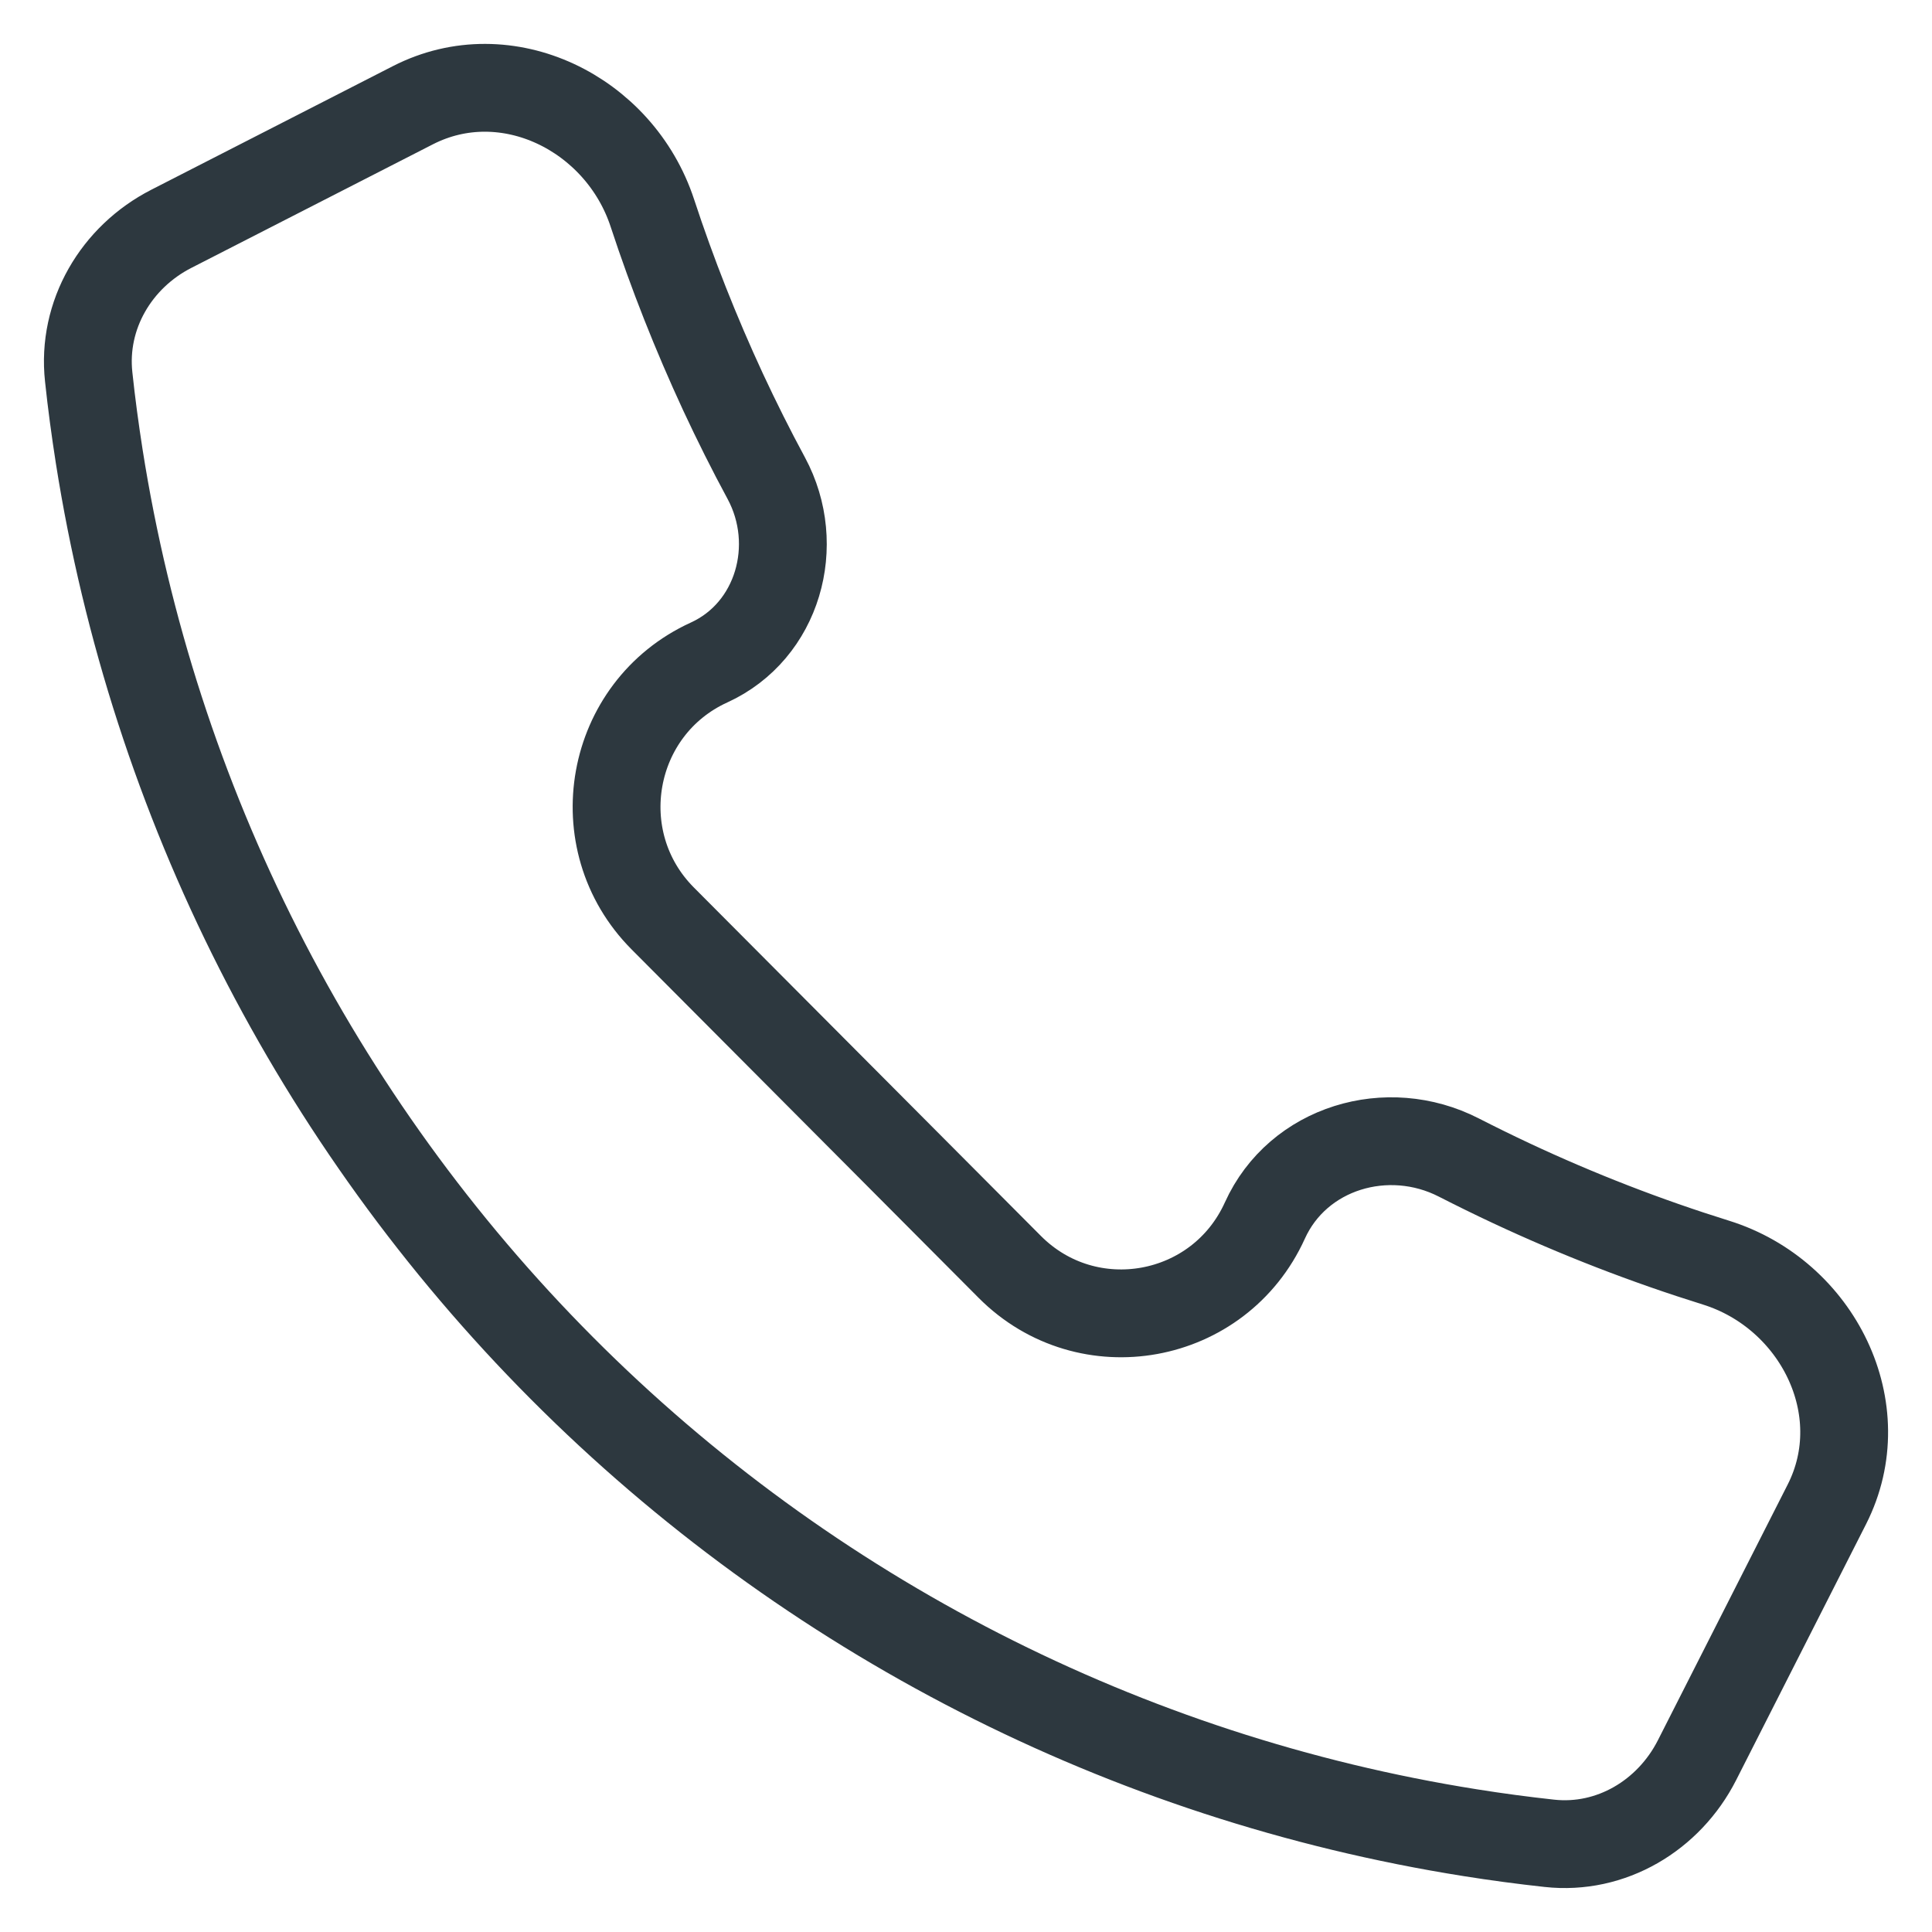
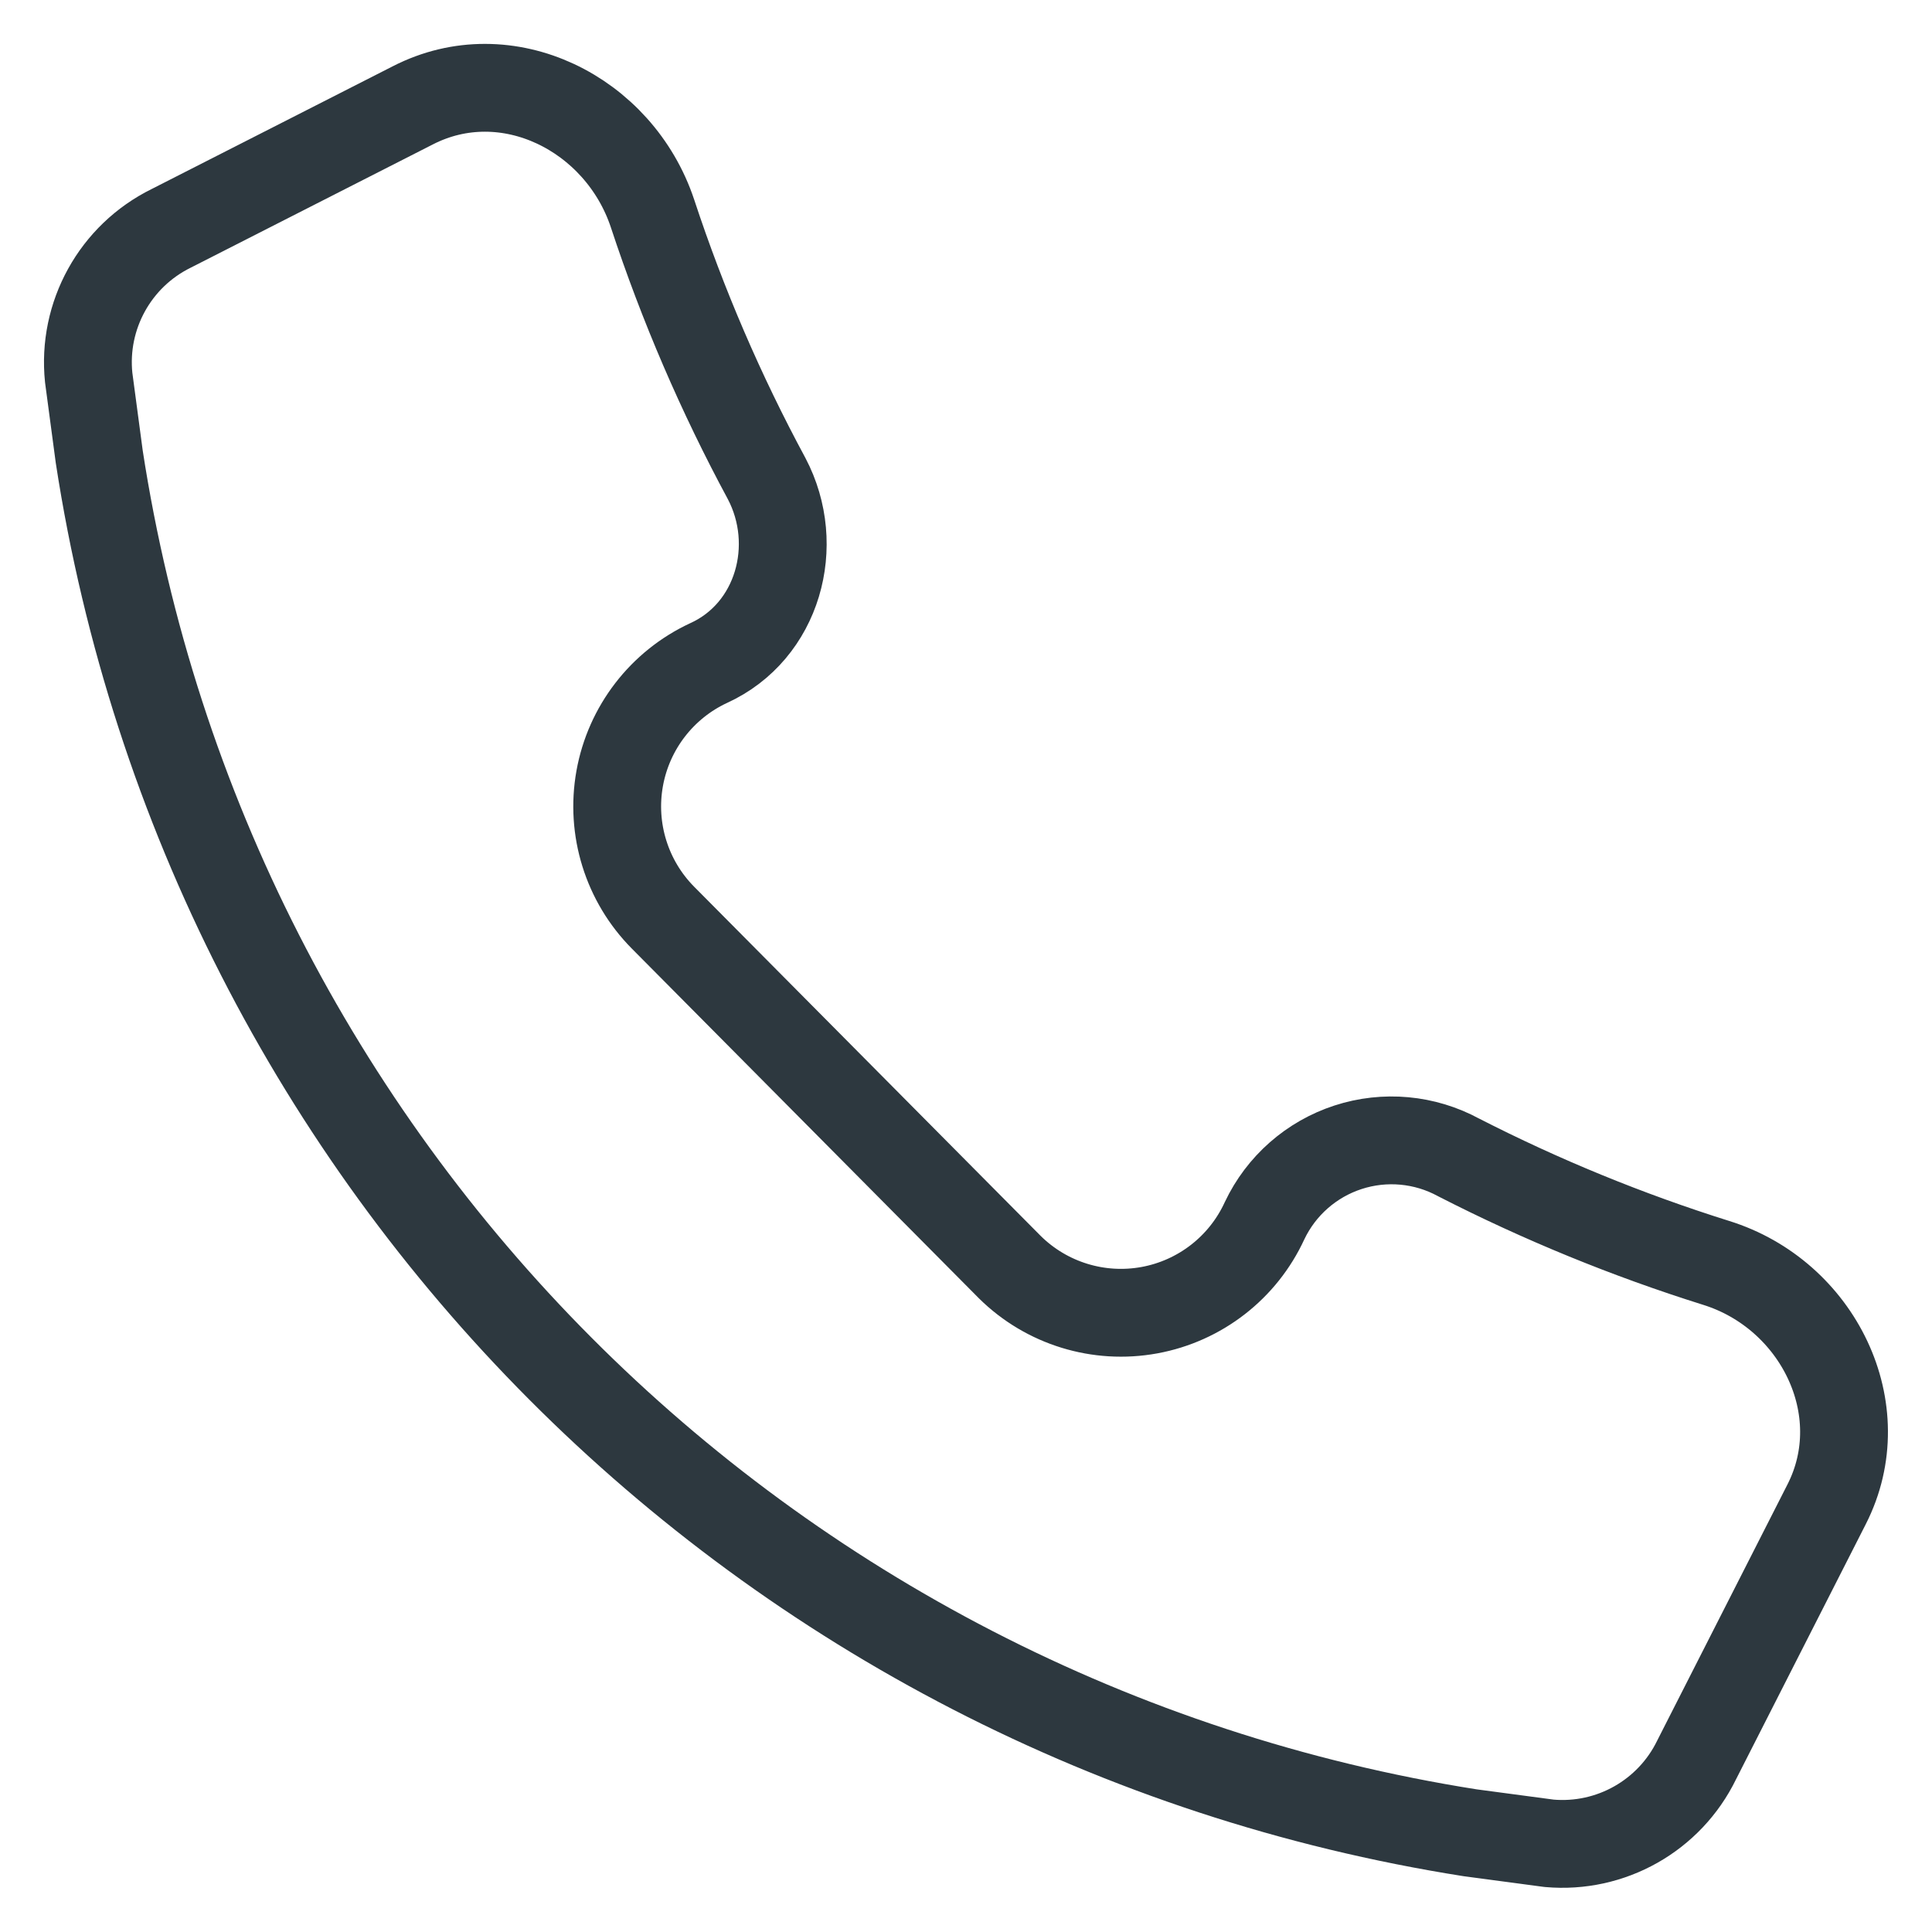
- <svg xmlns="http://www.w3.org/2000/svg" width="22" height="22" viewBox="0 0 22 22" fill="none">
-   <path d="M19.324 20.044C19.003 20.675 18.344 21.067 17.643 20.99C17.341 20.957 17.04 20.917 16.74 20.869C12.823 20.247 9.203 18.395 6.399 15.58C3.595 12.765 1.75 9.13 1.13 5.198C1.083 4.897 1.042 4.595 1.01 4.292C0.933 3.588 1.323 2.926 1.952 2.605L4.702 1.198C5.767 0.653 7.055 1.288 7.429 2.427C7.656 3.118 7.925 3.798 8.233 4.463C8.388 4.796 8.552 5.124 8.726 5.446C9.136 6.208 8.859 7.186 8.074 7.544C6.933 8.065 6.661 9.569 7.547 10.459L11.499 14.427C12.386 15.317 13.884 15.044 14.403 13.899C14.78 13.066 15.801 12.765 16.612 13.181C16.808 13.281 17.007 13.379 17.208 13.473C17.968 13.829 18.748 14.131 19.541 14.378C20.696 14.739 21.352 16.047 20.803 17.13L19.324 20.044Z" stroke="#2D383F" stroke-linecap="round" stroke-linejoin="round" />
+ <svg xmlns="http://www.w3.org/2000/svg" width="22" height="22" fill="none">
+   <path d="M19.32 20.04a1.7 1.7 0 0 1-1.68.95l-.9-.12A18.75 18.75 0 0 1 1.13 5.2l-.12-.9a1.7 1.7 0 0 1 .94-1.7L4.7 1.2c1.07-.55 2.35.09 2.73 1.23a18.67 18.67 0 0 0 1.3 3.02c.4.76.13 1.74-.66 2.1a1.8 1.8 0 0 0-.52 2.9l3.95 3.98a1.8 1.8 0 0 0 2.9-.53 1.6 1.6 0 0 1 2.21-.72 18.78 18.78 0 0 0 2.93 1.2c1.16.36 1.81 1.67 1.26 2.75l-1.48 2.91Z" stroke="#2D383F" stroke-linecap="round" stroke-linejoin="round" />
</svg>
